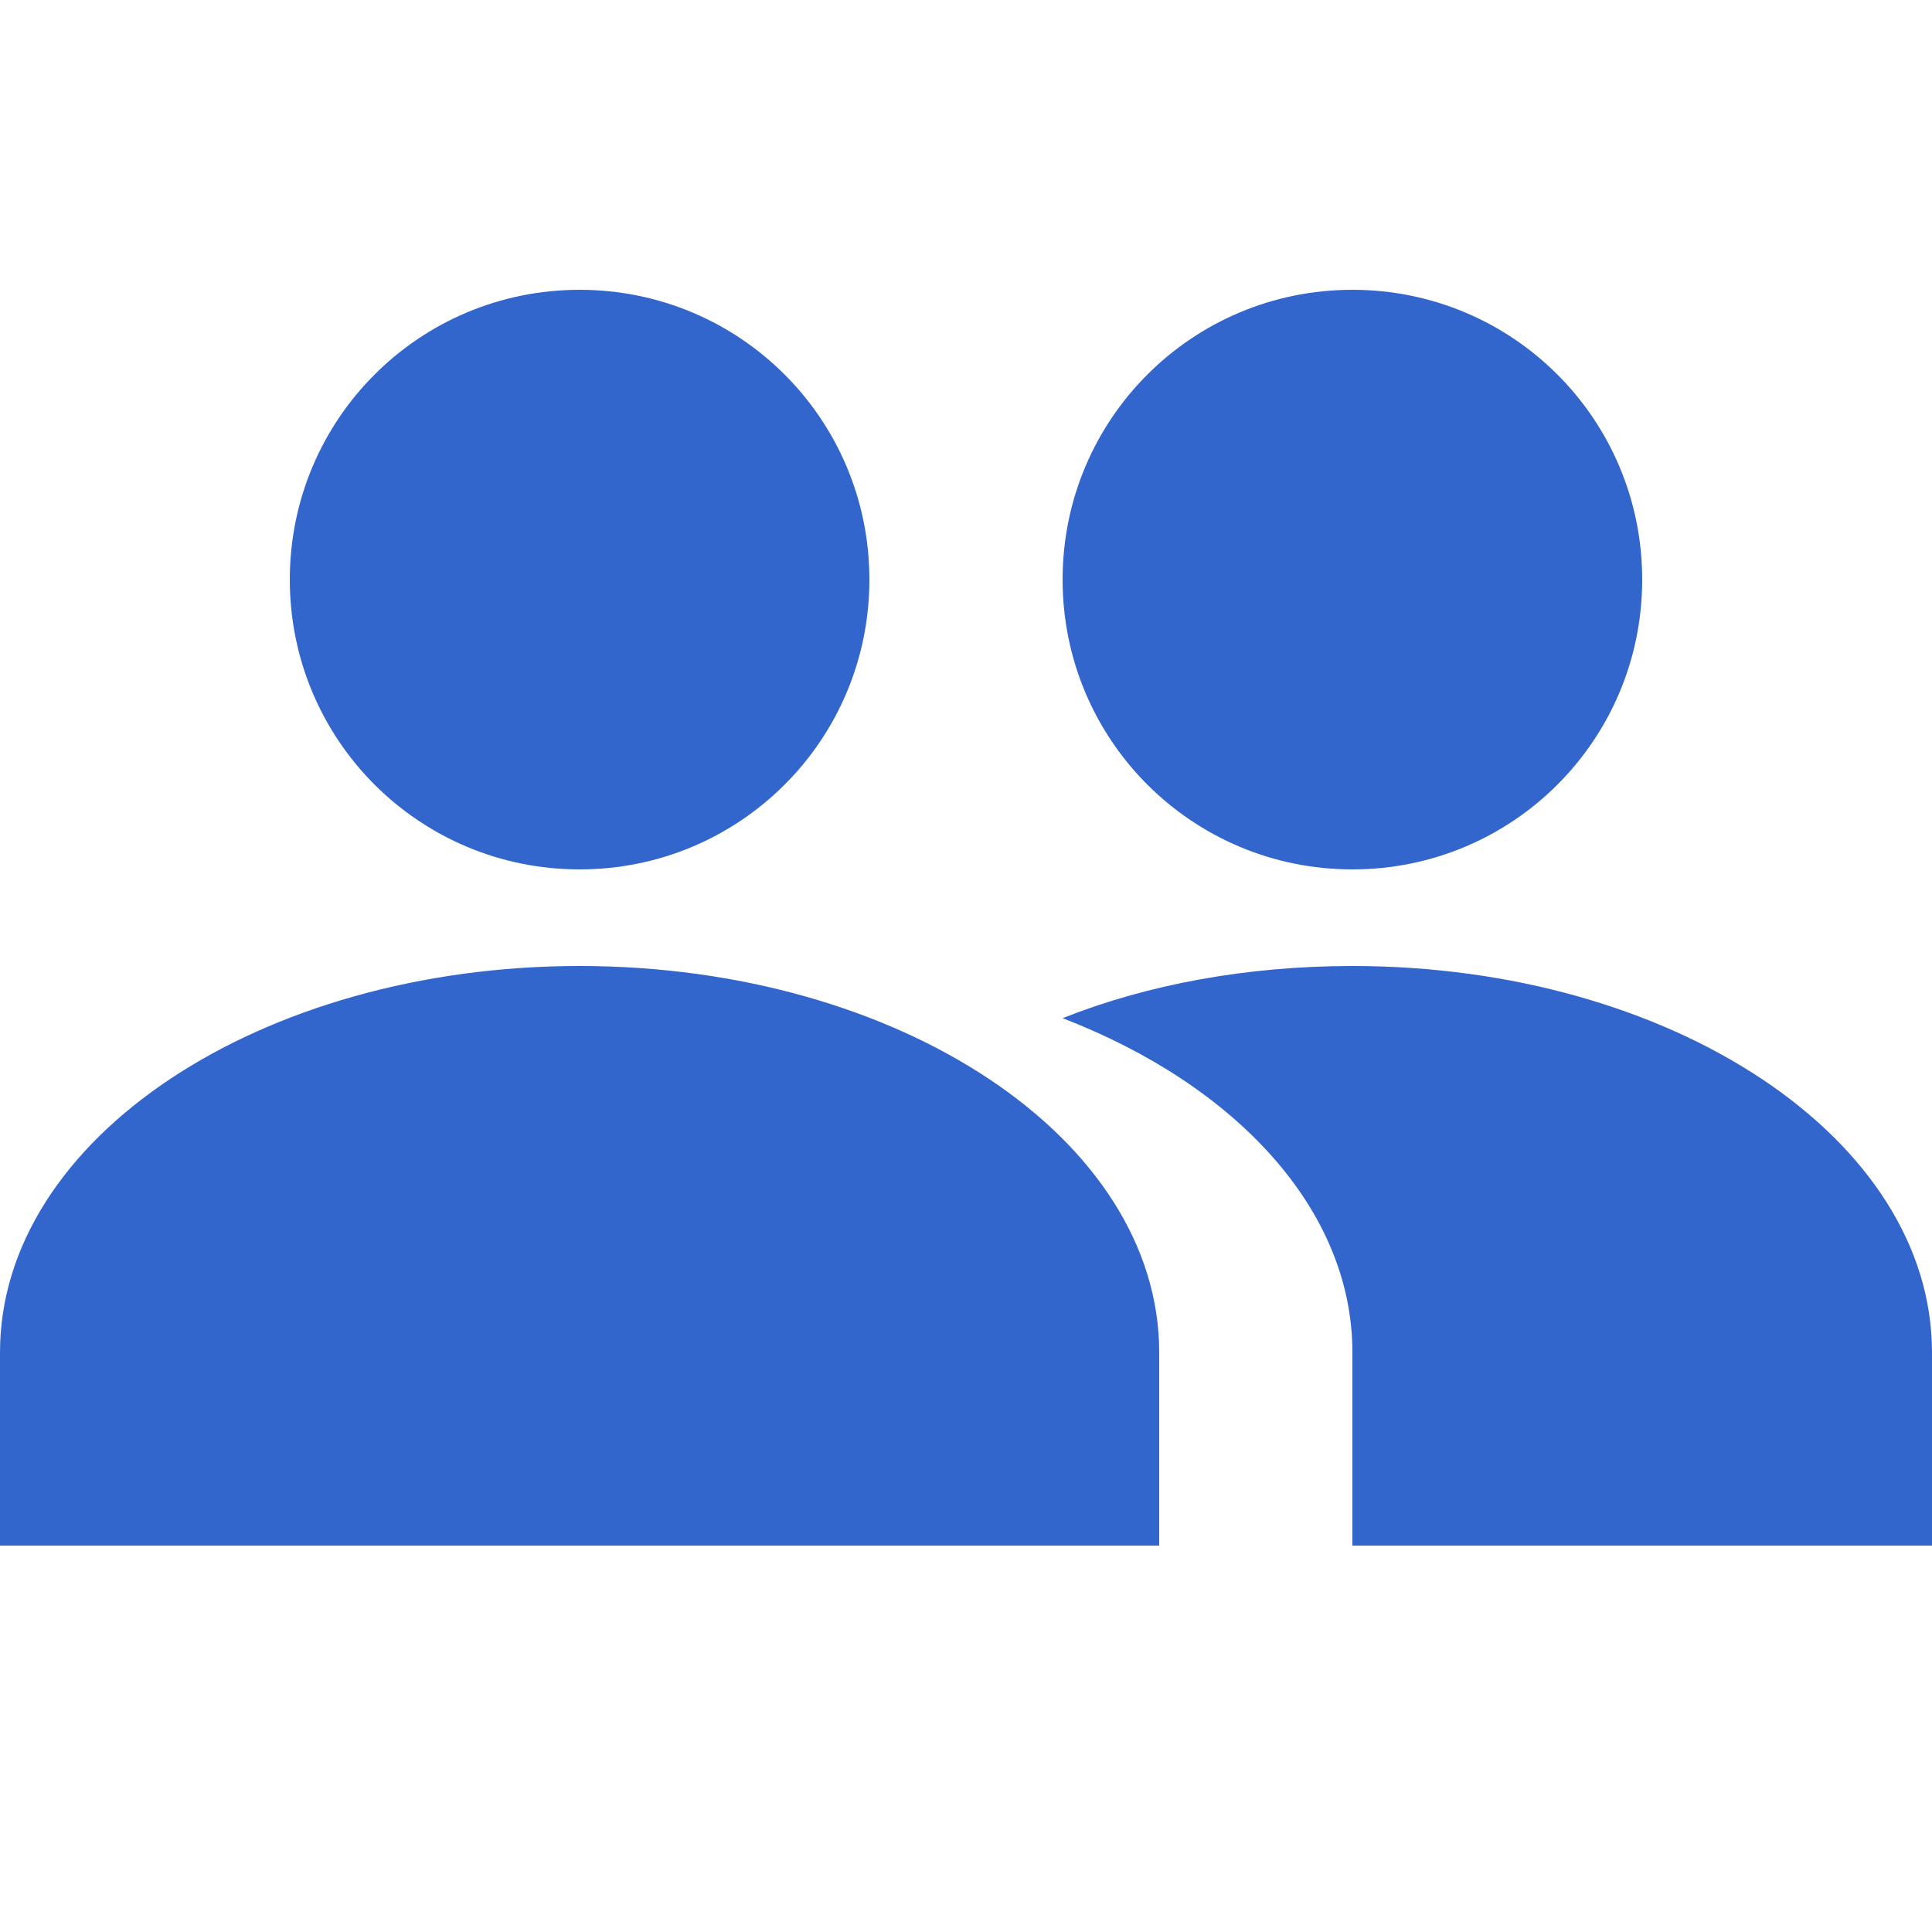
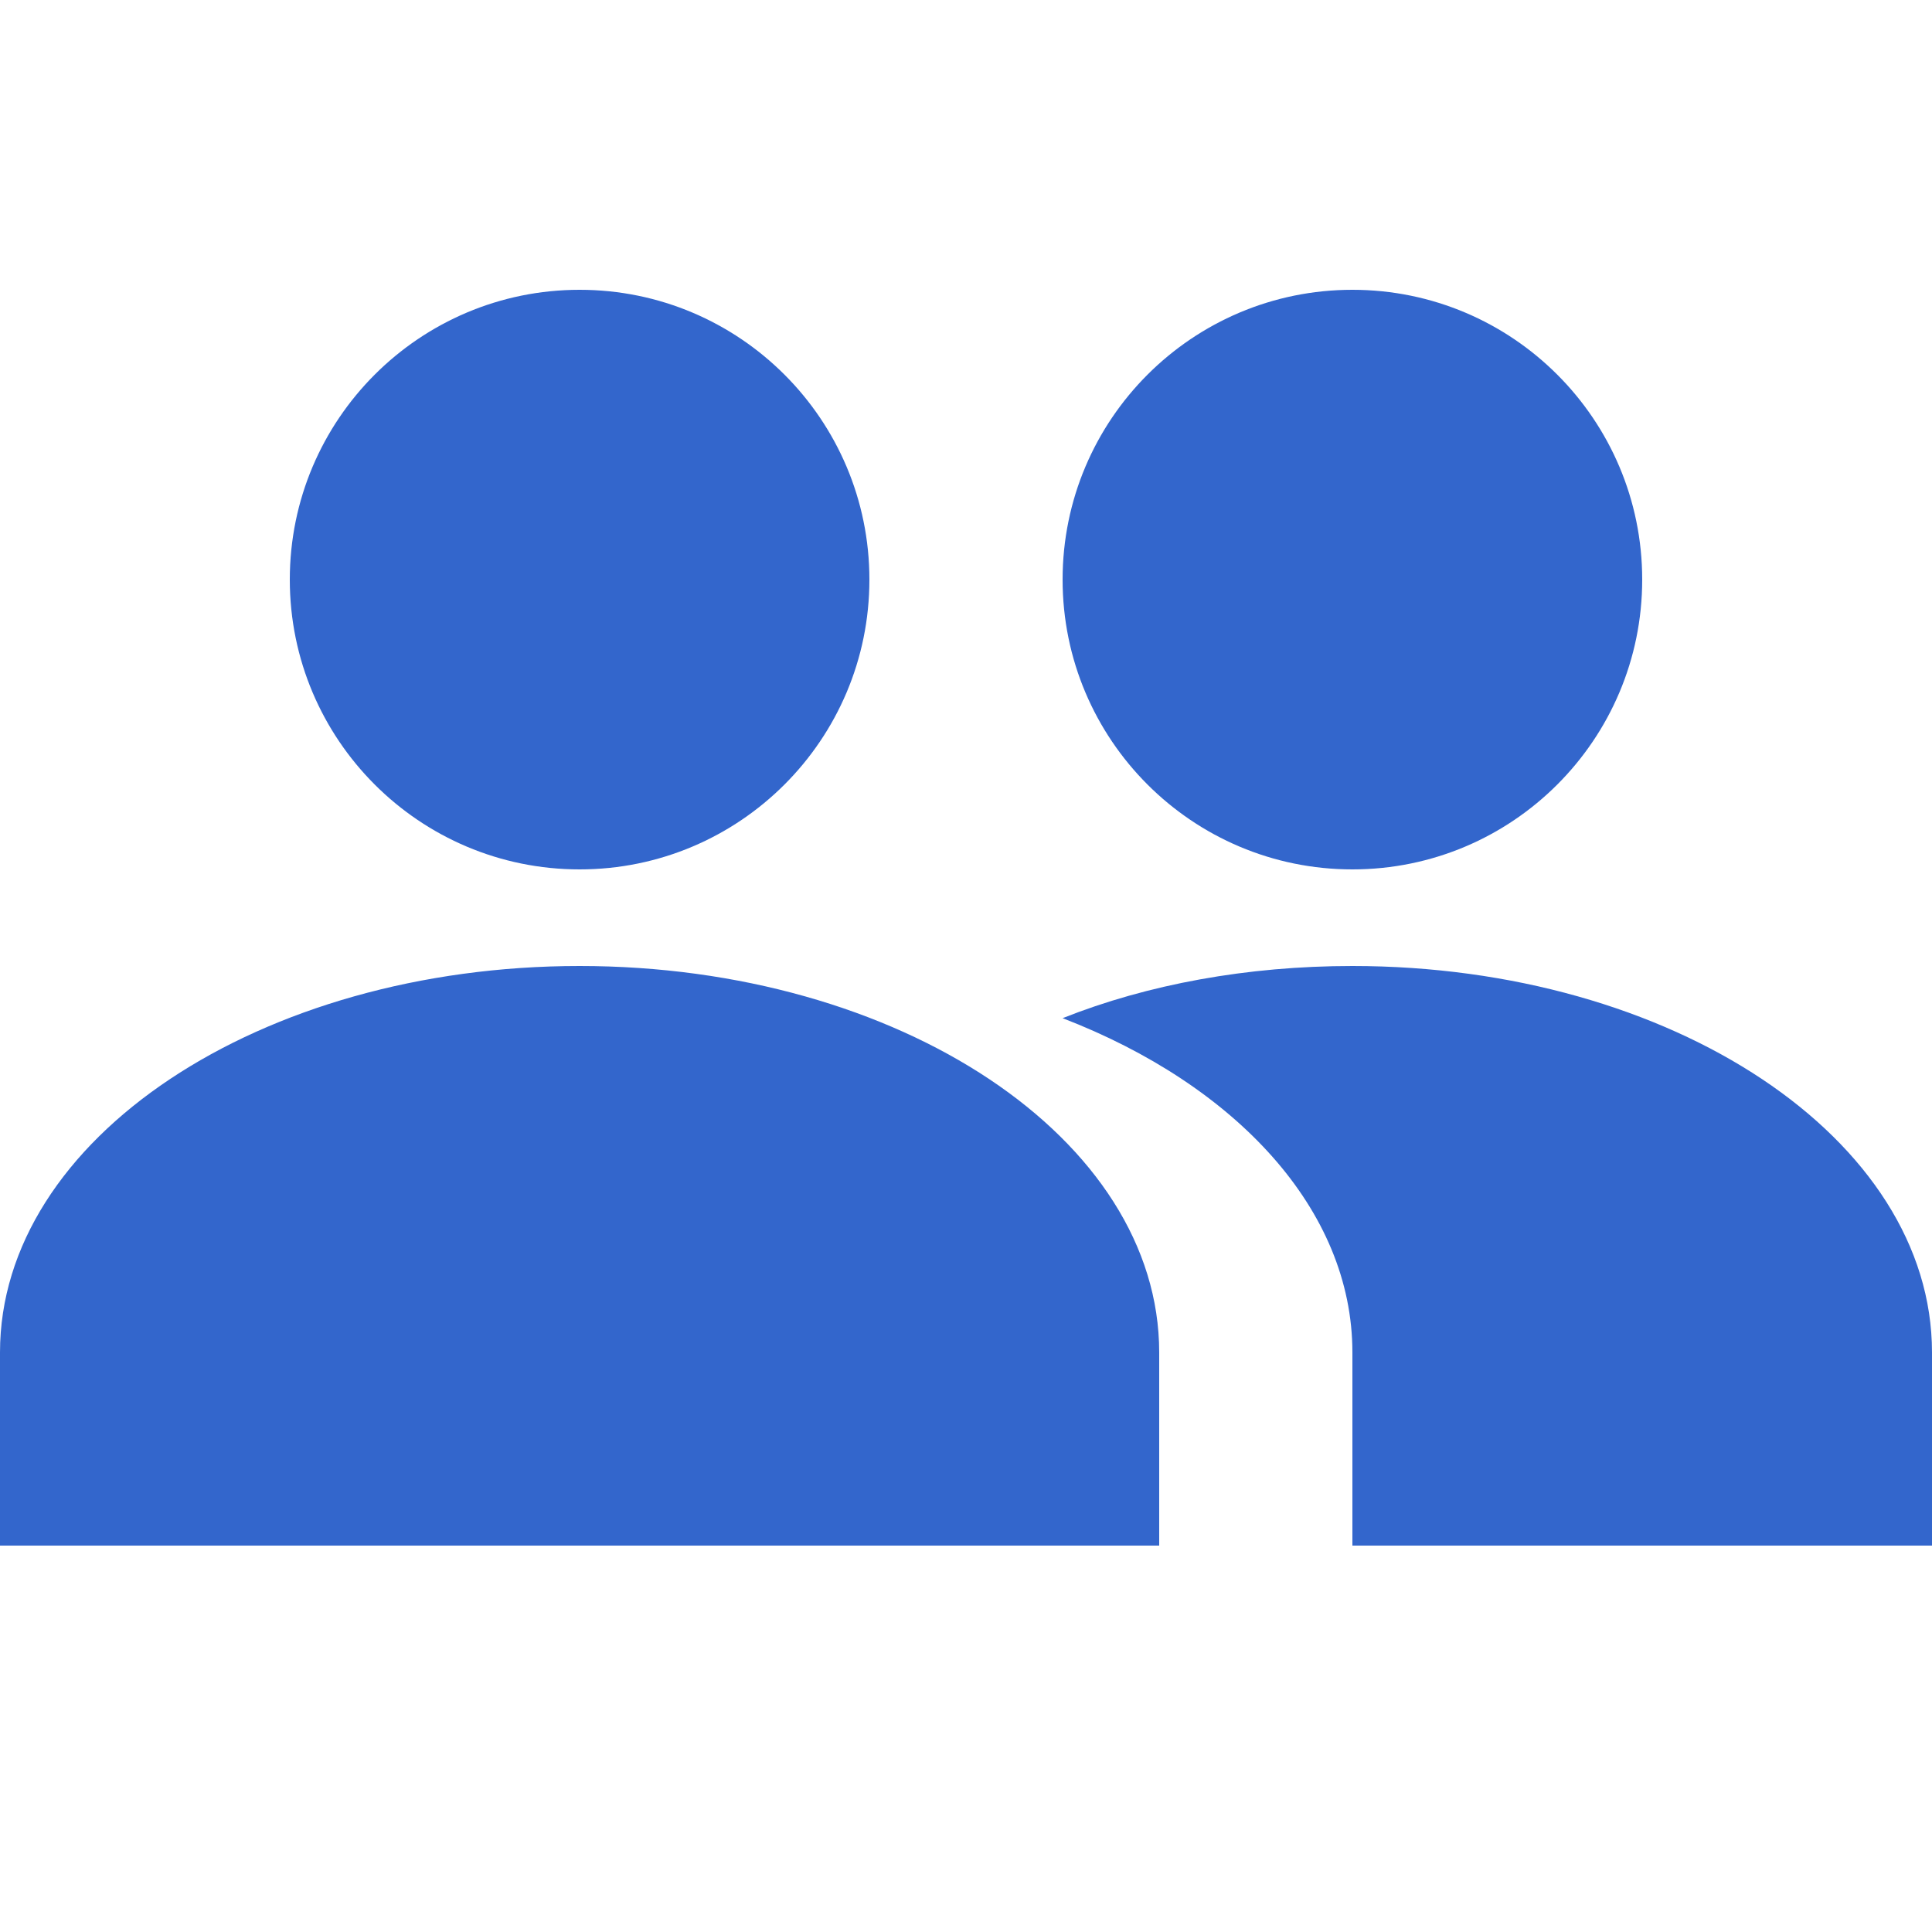
<svg xmlns="http://www.w3.org/2000/svg" width="20" height="20" viewBox="0 0 20 20">
-   <path fill="#36c" d="M14 3c1.66 0 3 1.34 3 3s-1.34 3-3 3-3-1.34-3-3 1.34-3 3-3zM6 3c1.66 0 3 1.34 3 3S7.66 9 6 9 3 7.66 3 6s1.34-3 3-3zm8 7c3.31 0 6 1.79 6 4v2h-6v-2c0-1.48-1.21-2.77-3-3.46.88-.35 1.91-.54 3-.54zm-8 0c3.31 0 6 1.79 6 4v2H0v-2c0-2.21 2.69-4 6-4z" />
+   <g fill="#36c">
+     <circle cx="6" cy="6" r="3" />
+     <circle cx="14" cy="6" r="3" />
+     <path d="M14 10c3.31 0 6 1.79 6 4v2h-6v-2c0-1.48-1.21-2.77-3-3.46.88-.35 1.91-.54 3-.54zm-8 0c3.31 0 6 1.79 6 4v2H0v-2c0-2.21 2.69-4 6-4z" />
+   </g>
</svg>
